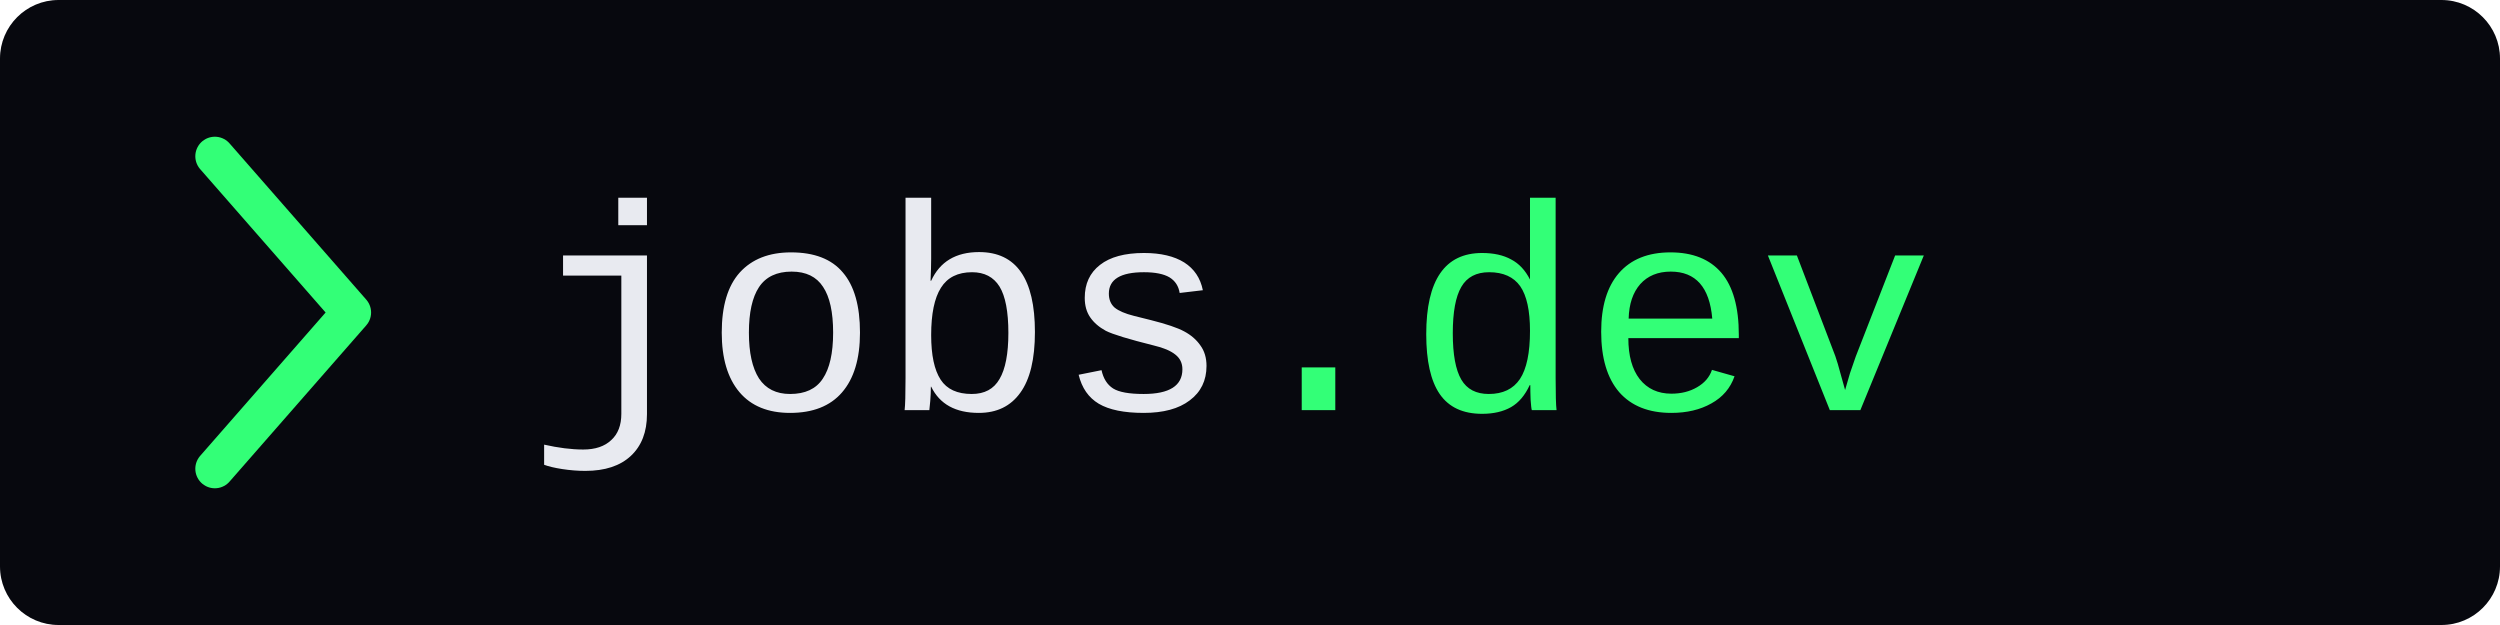
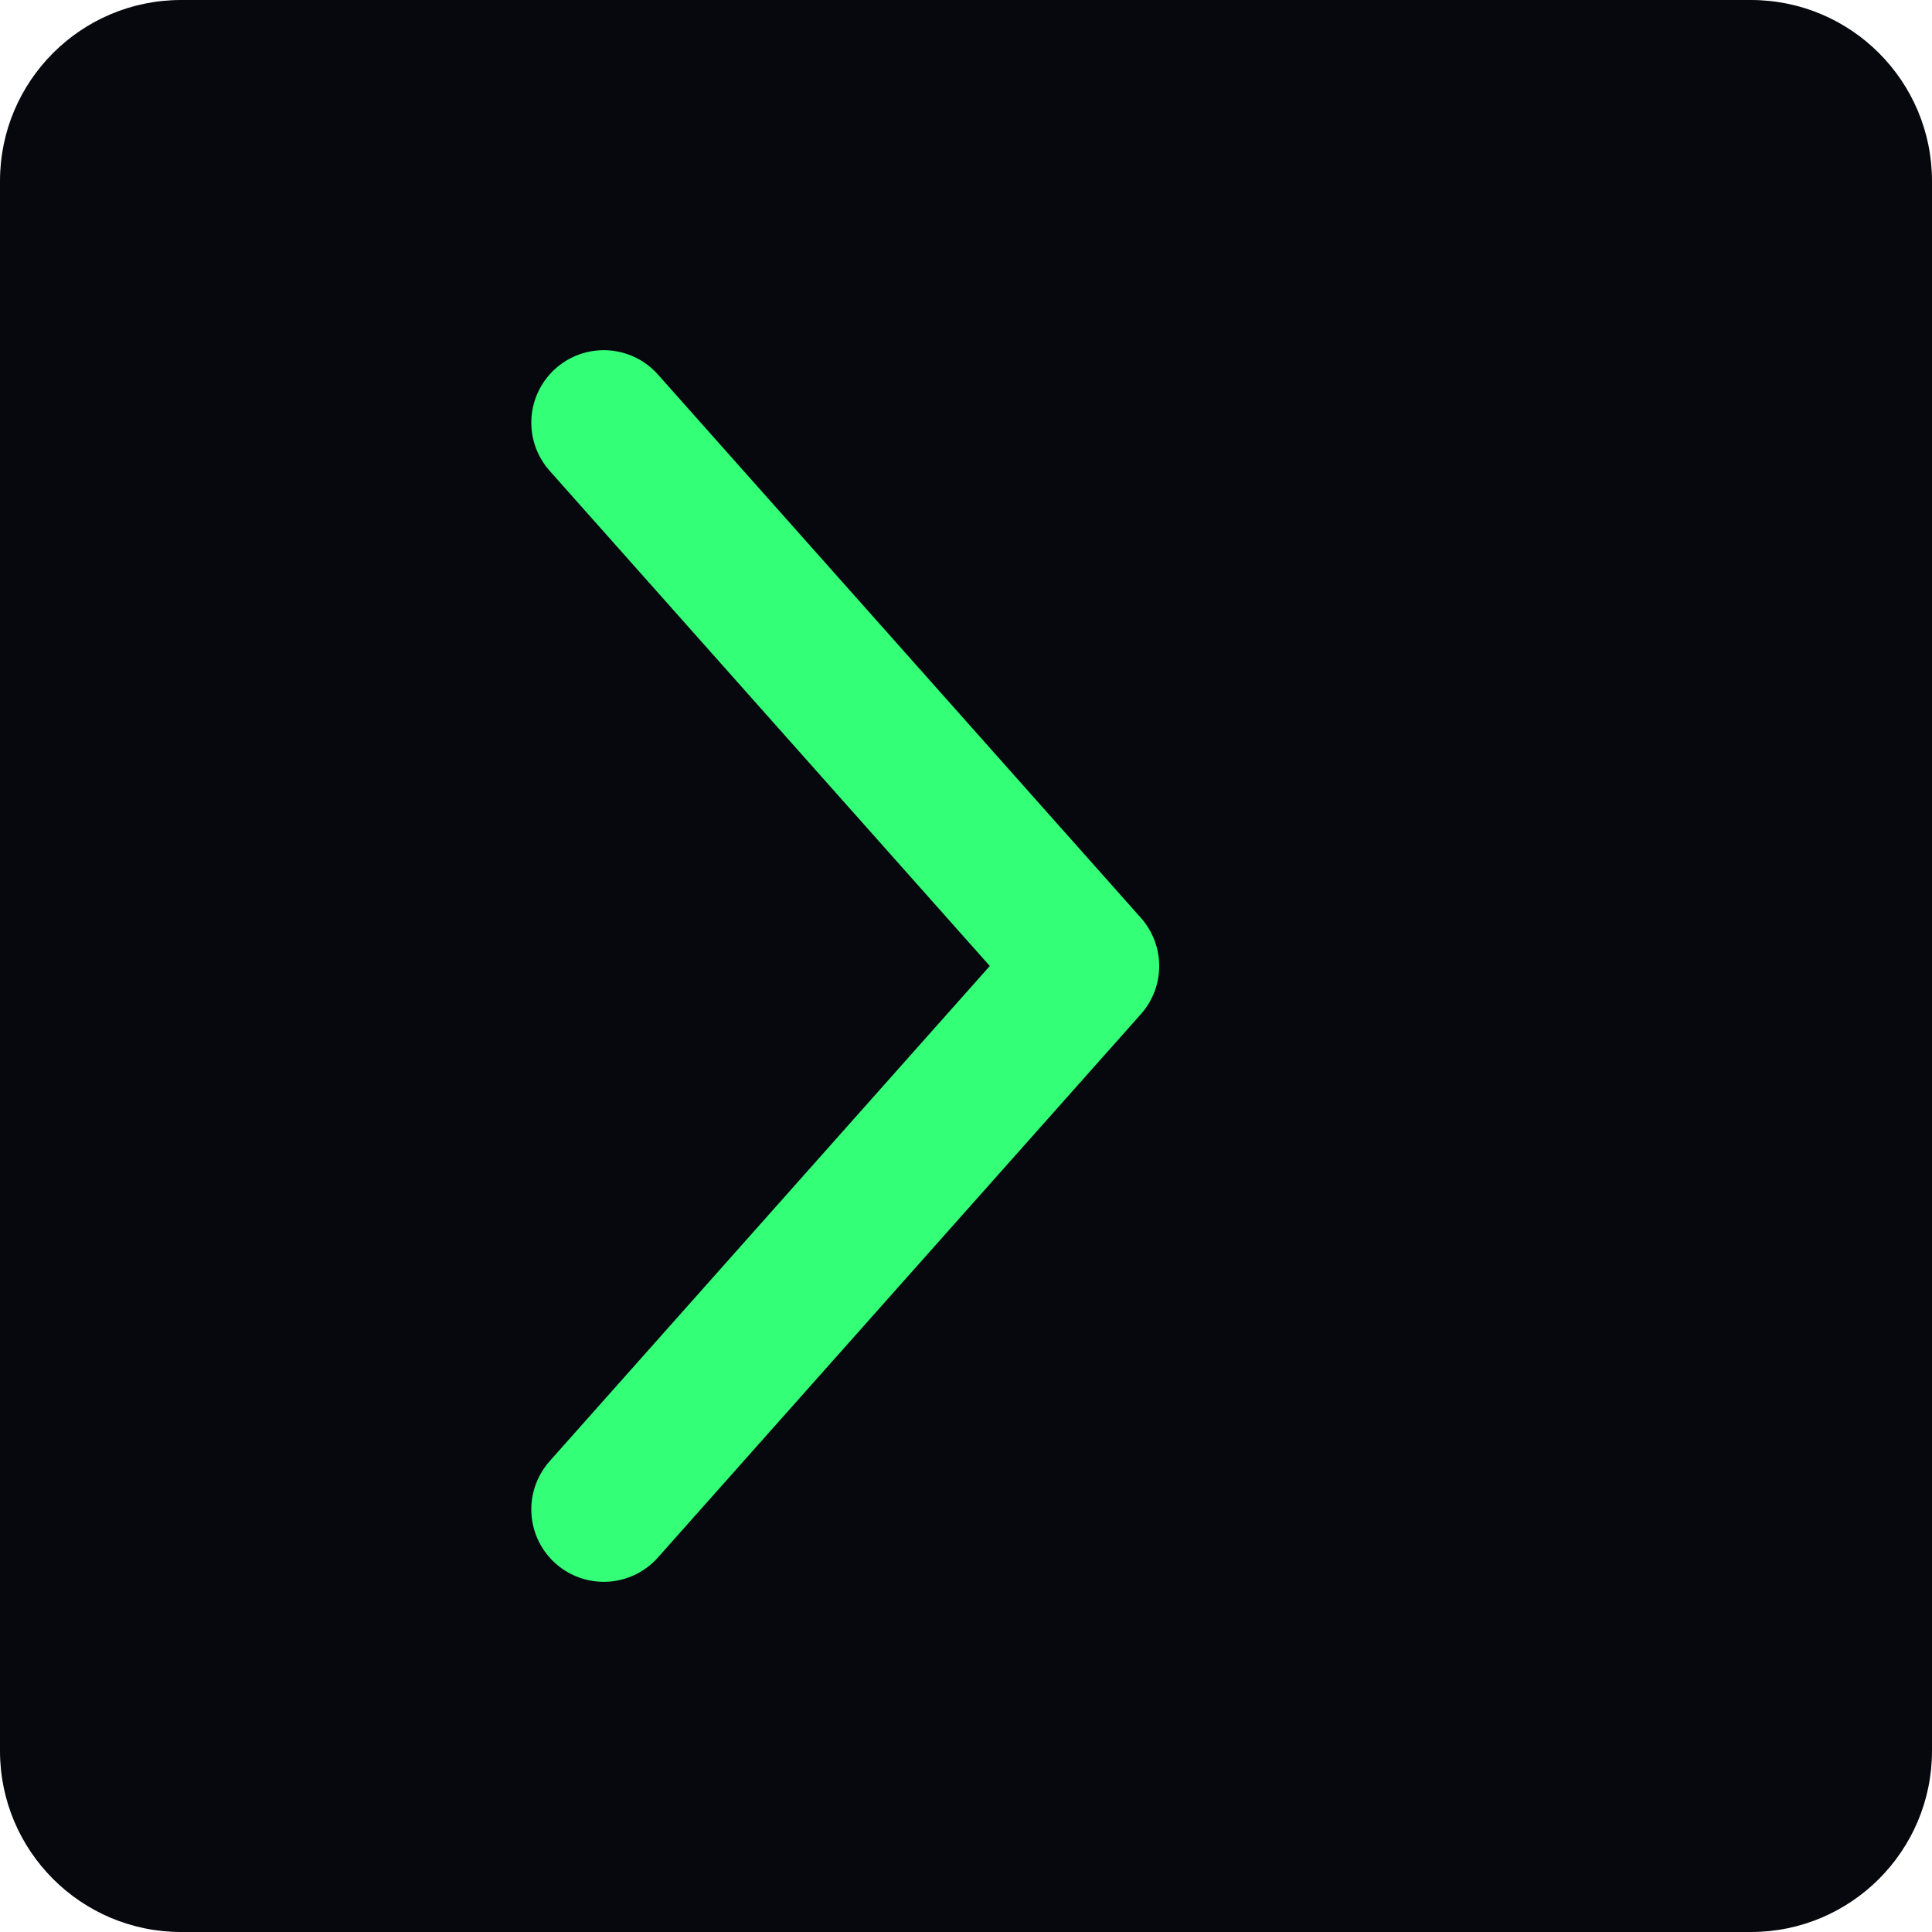
- <svg xmlns="http://www.w3.org/2000/svg" viewBox="0 0 128 32" role="img" aria-label="jobs.dev">
-   <rect width="128" height="32" rx="3" fill="#07080e" />
-   <path d="M11 8l7 8-7 8" fill="none" stroke="#33ff77" stroke-width="2" stroke-linecap="round" stroke-linejoin="round" />
-   <text x="27" y="21" fill="#e8eaf0" font-family="Courier New, monospace" font-size="15">jobs<tspan fill="#33ff77">.dev</tspan>
-   </text>
+ <svg xmlns="http://www.w3.org/2000/svg" viewBox="0 0 32 32" role="img" aria-label="devver">
+   <rect width="32" height="32" rx="3" fill="#07080e" />
+   <path d="M10 7l8 9-8 9" fill="none" stroke="#33ff77" stroke-width="2.4" stroke-linecap="round" stroke-linejoin="round" />
</svg>
